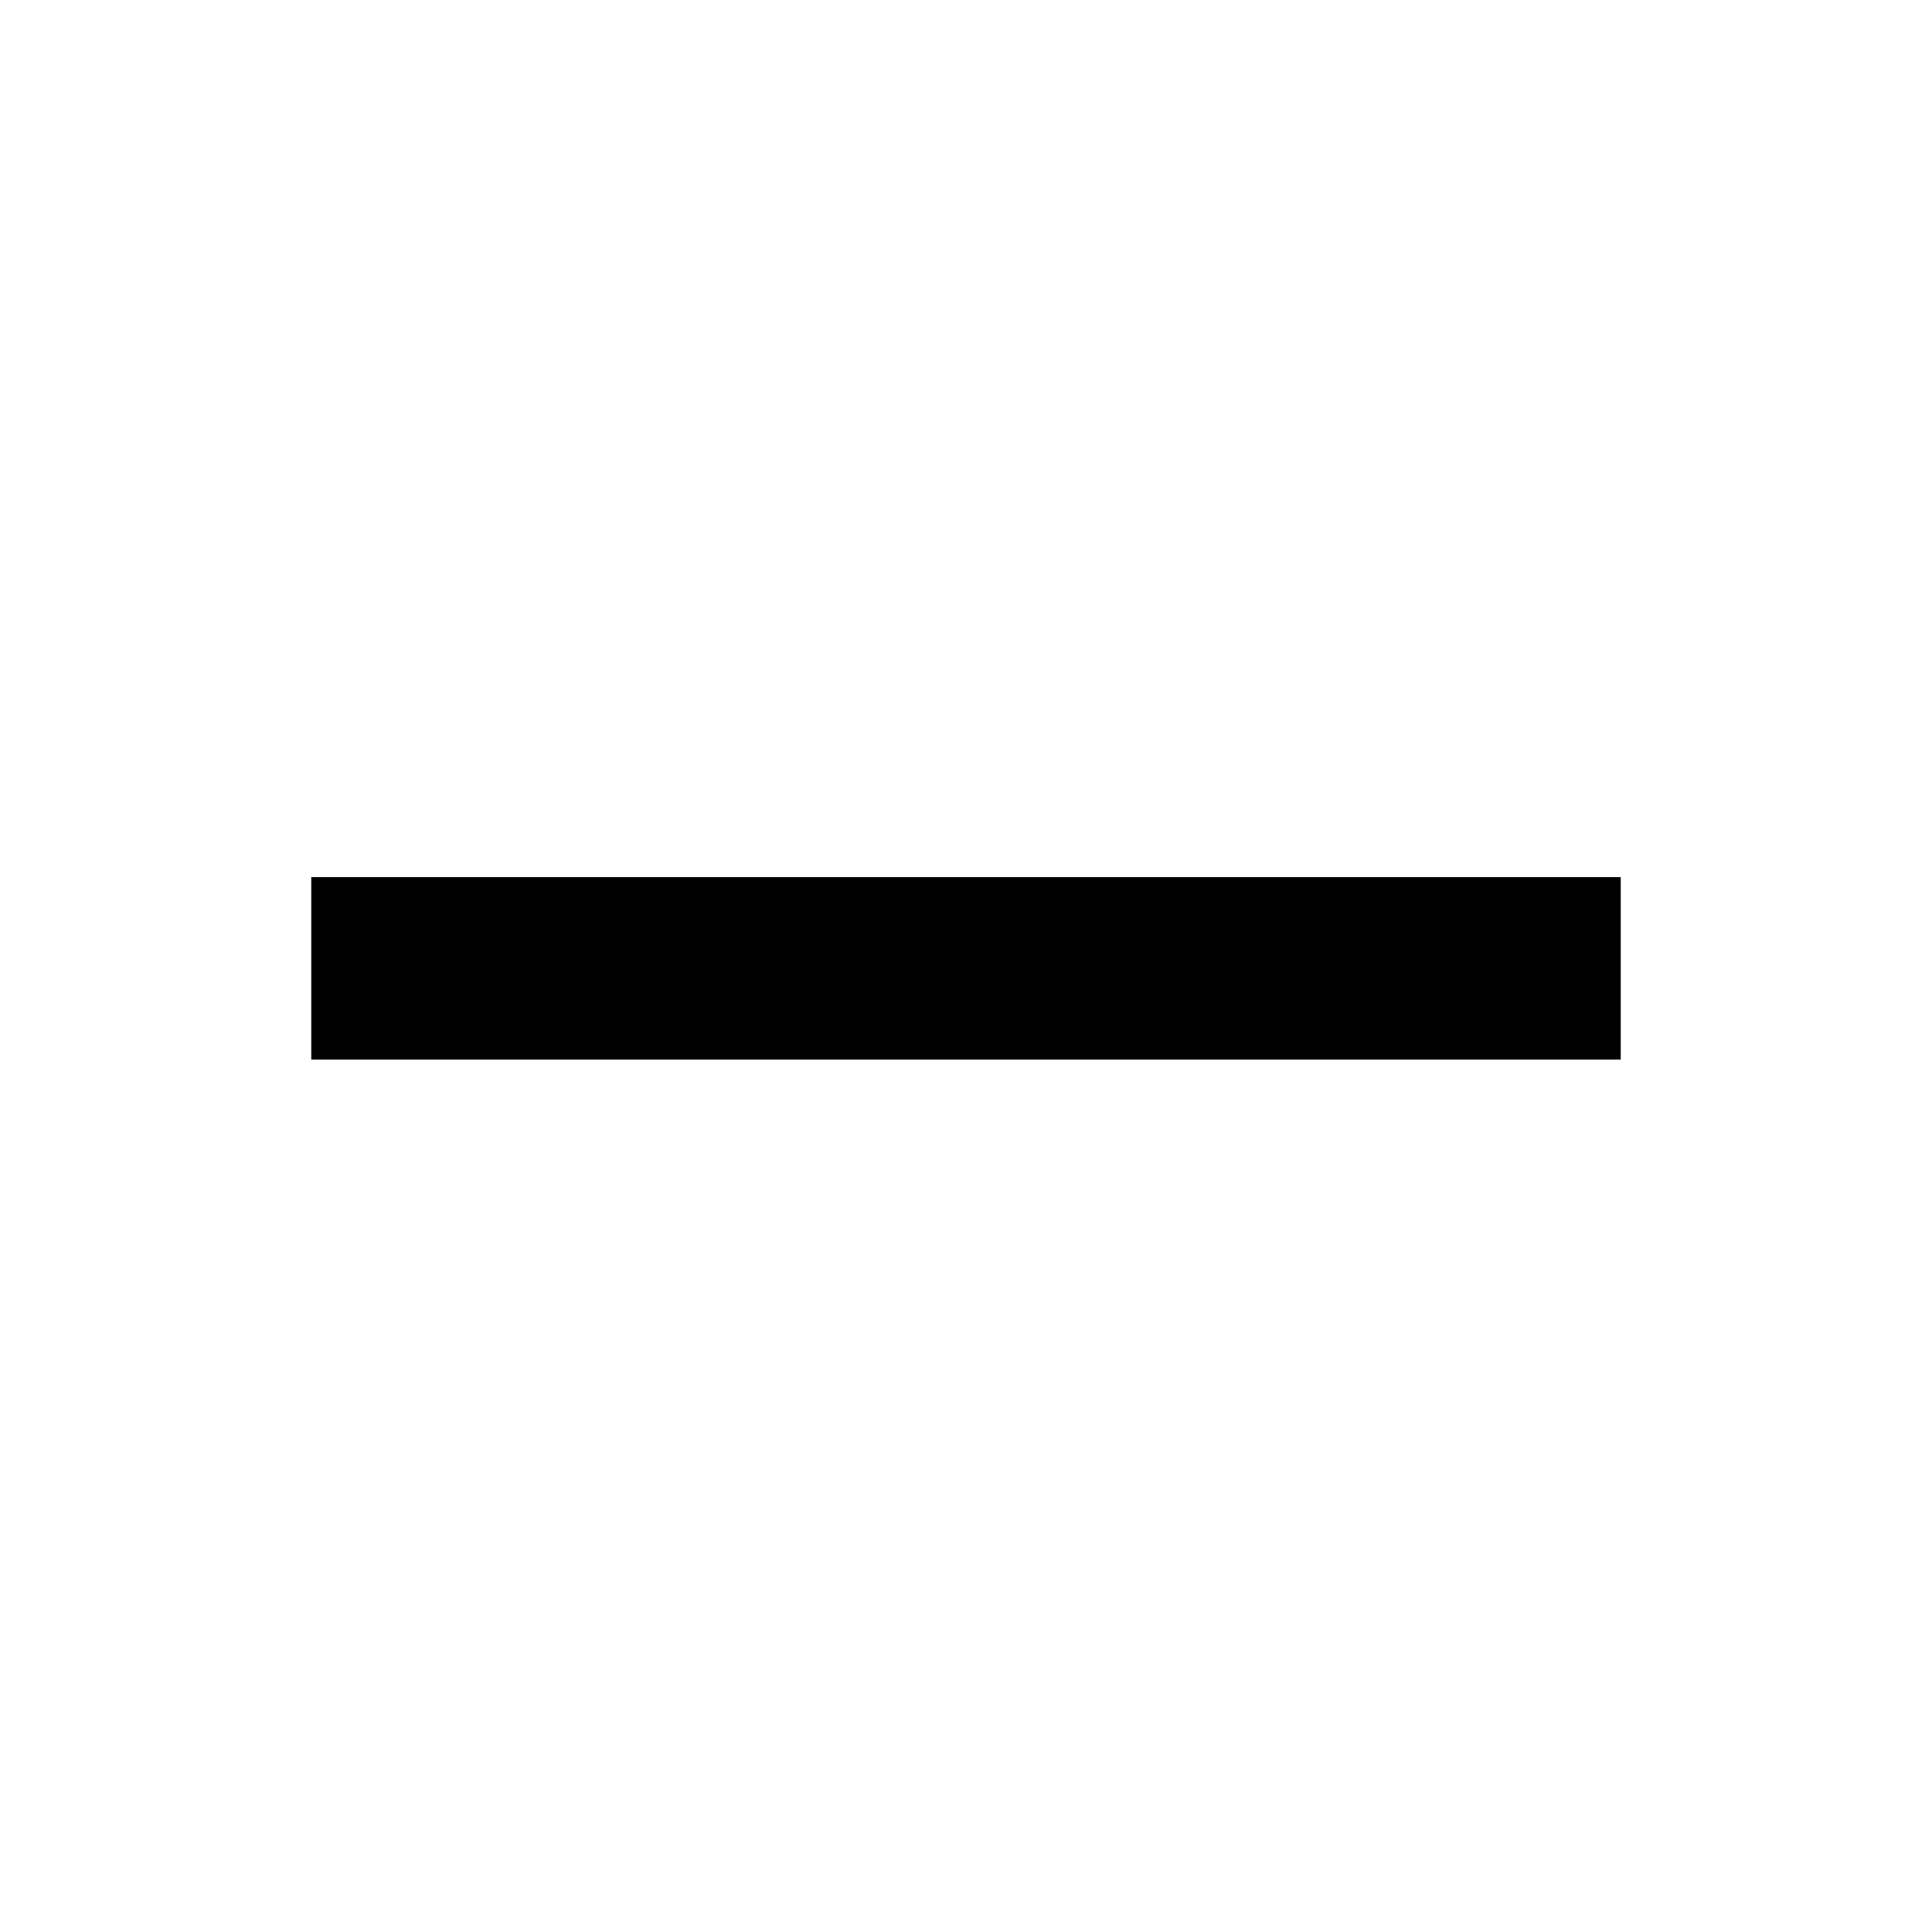
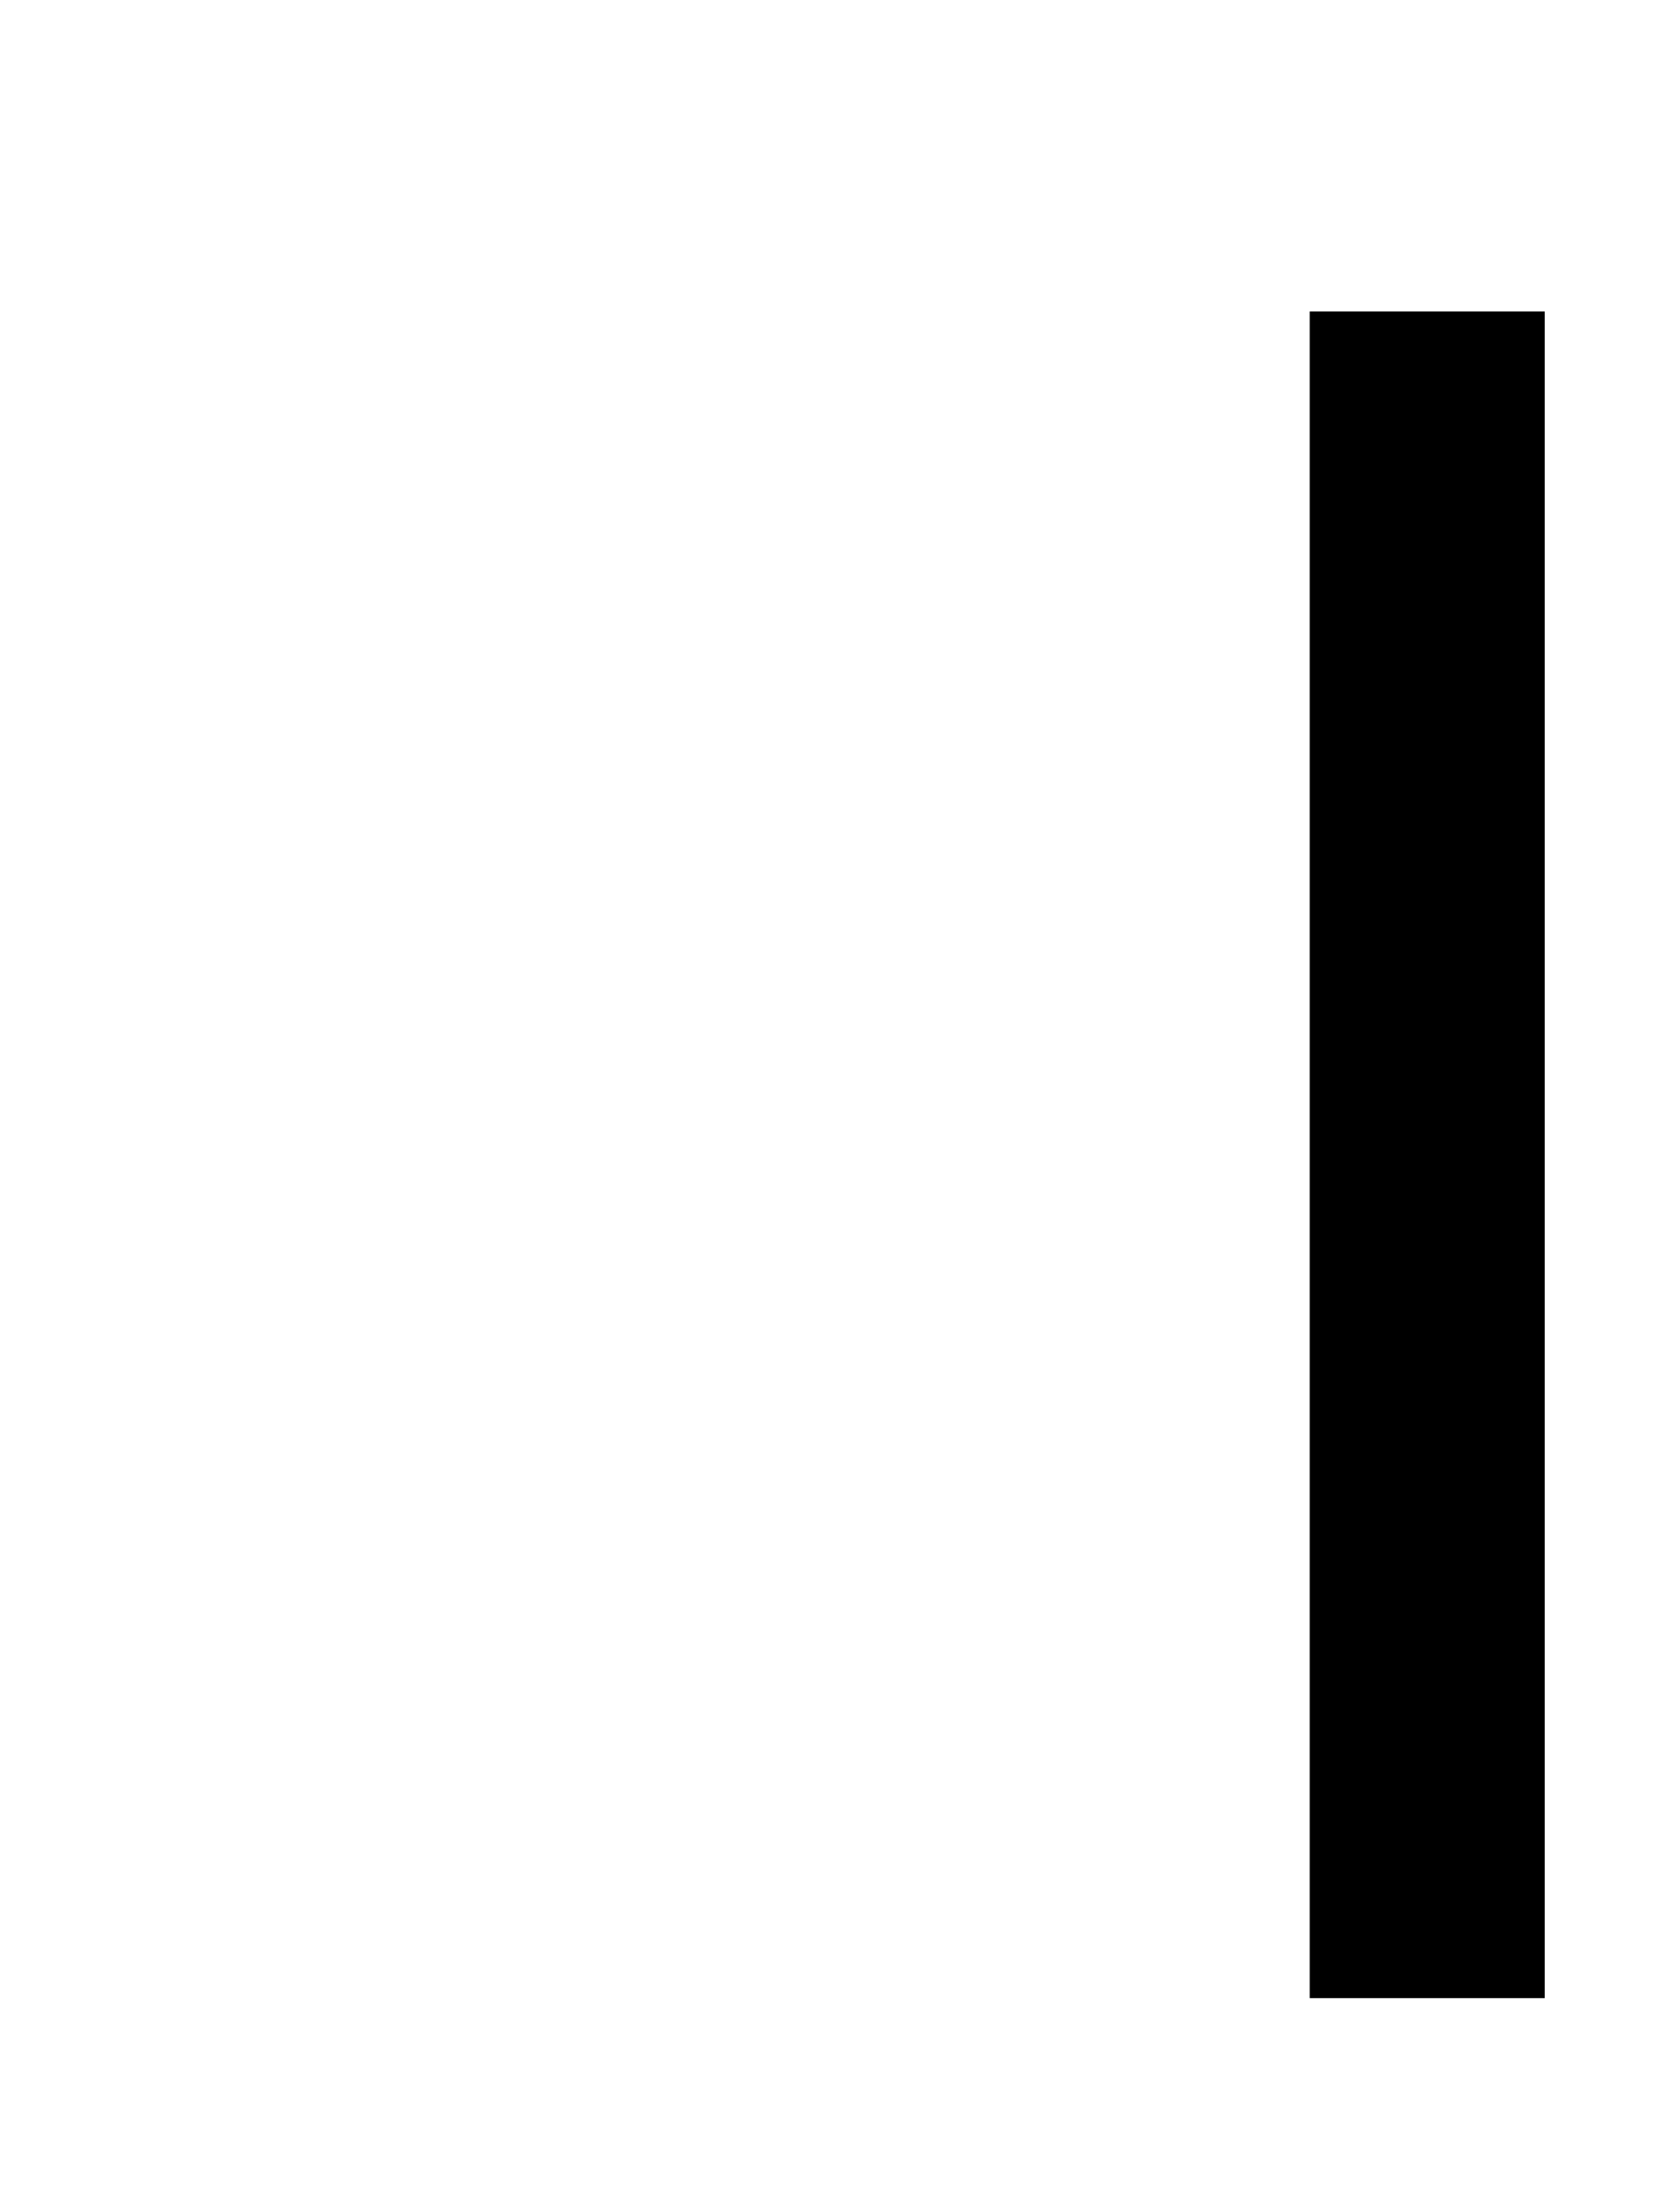
- <svg xmlns="http://www.w3.org/2000/svg" width="100%" height="100%" viewBox="0 0 450 450" version="1.1" xml:space="preserve" style="fill-rule:evenodd;clip-rule:evenodd;">
-   <rect id="path3140" x="75" y="206.8" width="300" height="37.5" style="stroke:#000;stroke-width:5px;" />
+ <svg xmlns="http://www.w3.org/2000/svg" width="100%" height="100%" viewBox="0 0 301 400" version="1.1" xml:space="preserve" style="fill-rule:evenodd;clip-rule:evenodd;">
+   <rect id="Artboard1" x="0" y="0" width="300.726" height="399.879" style="fill:none;" />
+   <rect id="path3140" x="239.368" y="58.826" width="37.5" height="300" style="stroke:#000;stroke-width:5px;" />
</svg>
